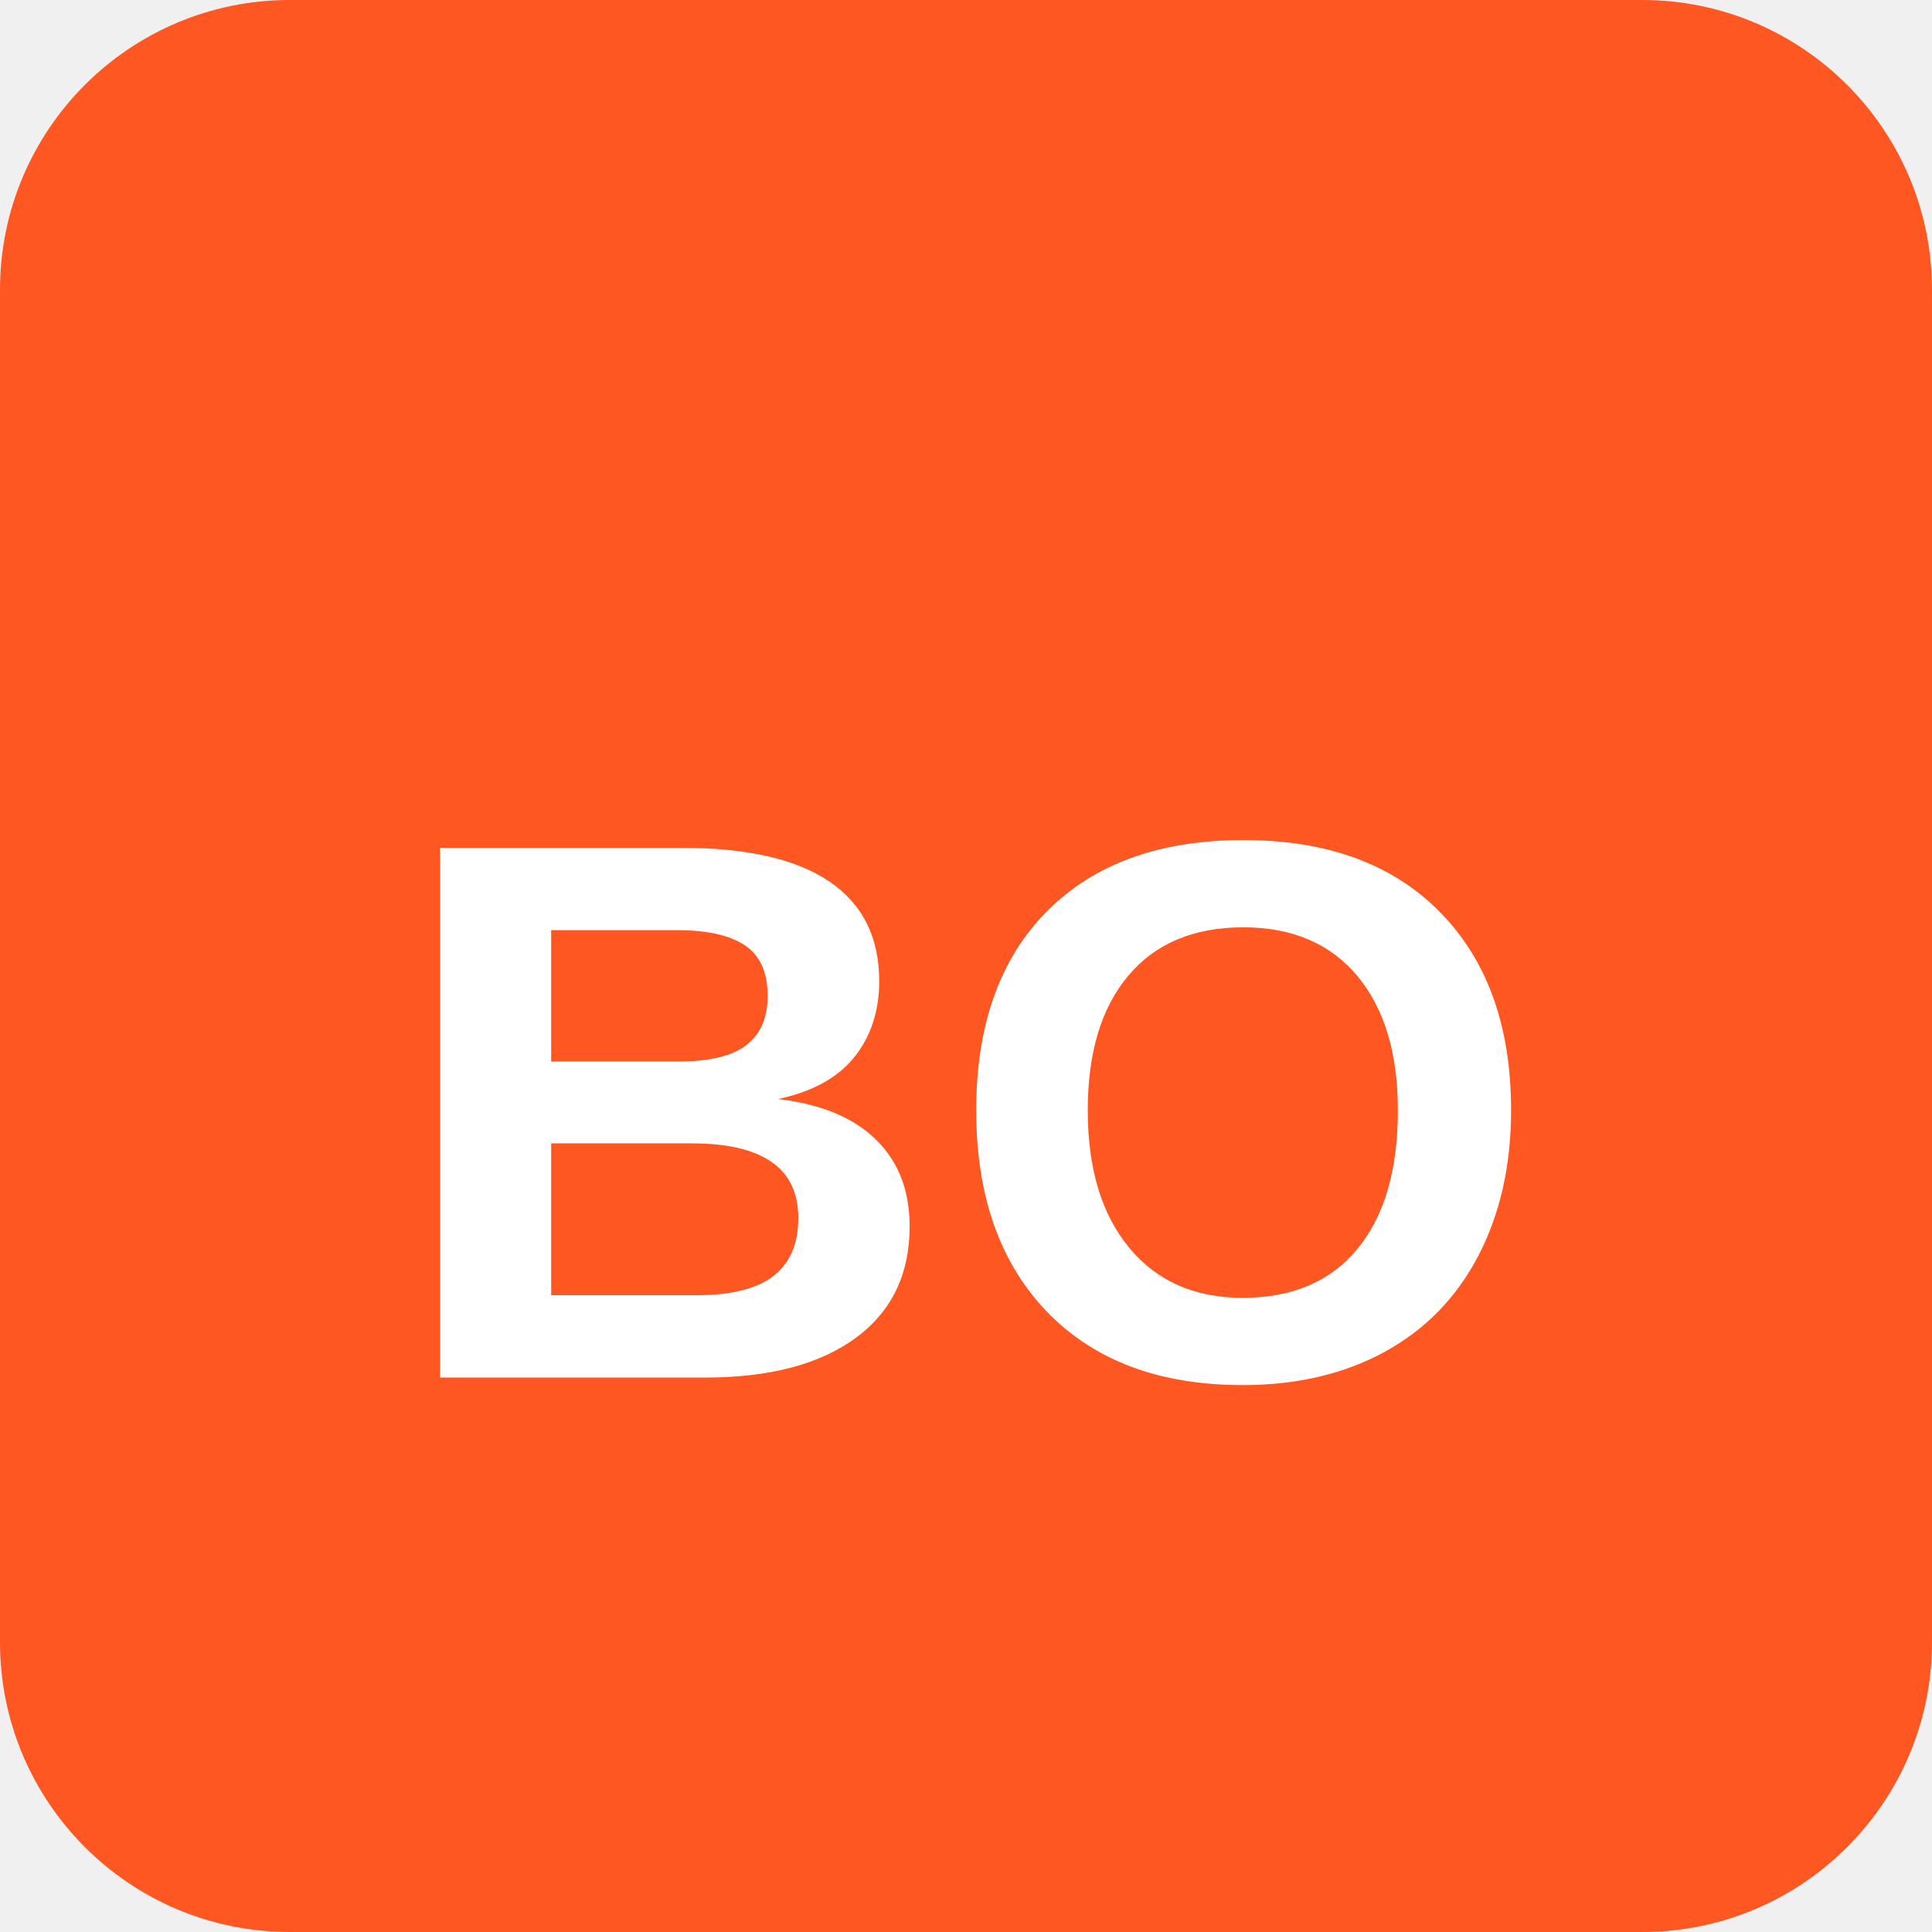
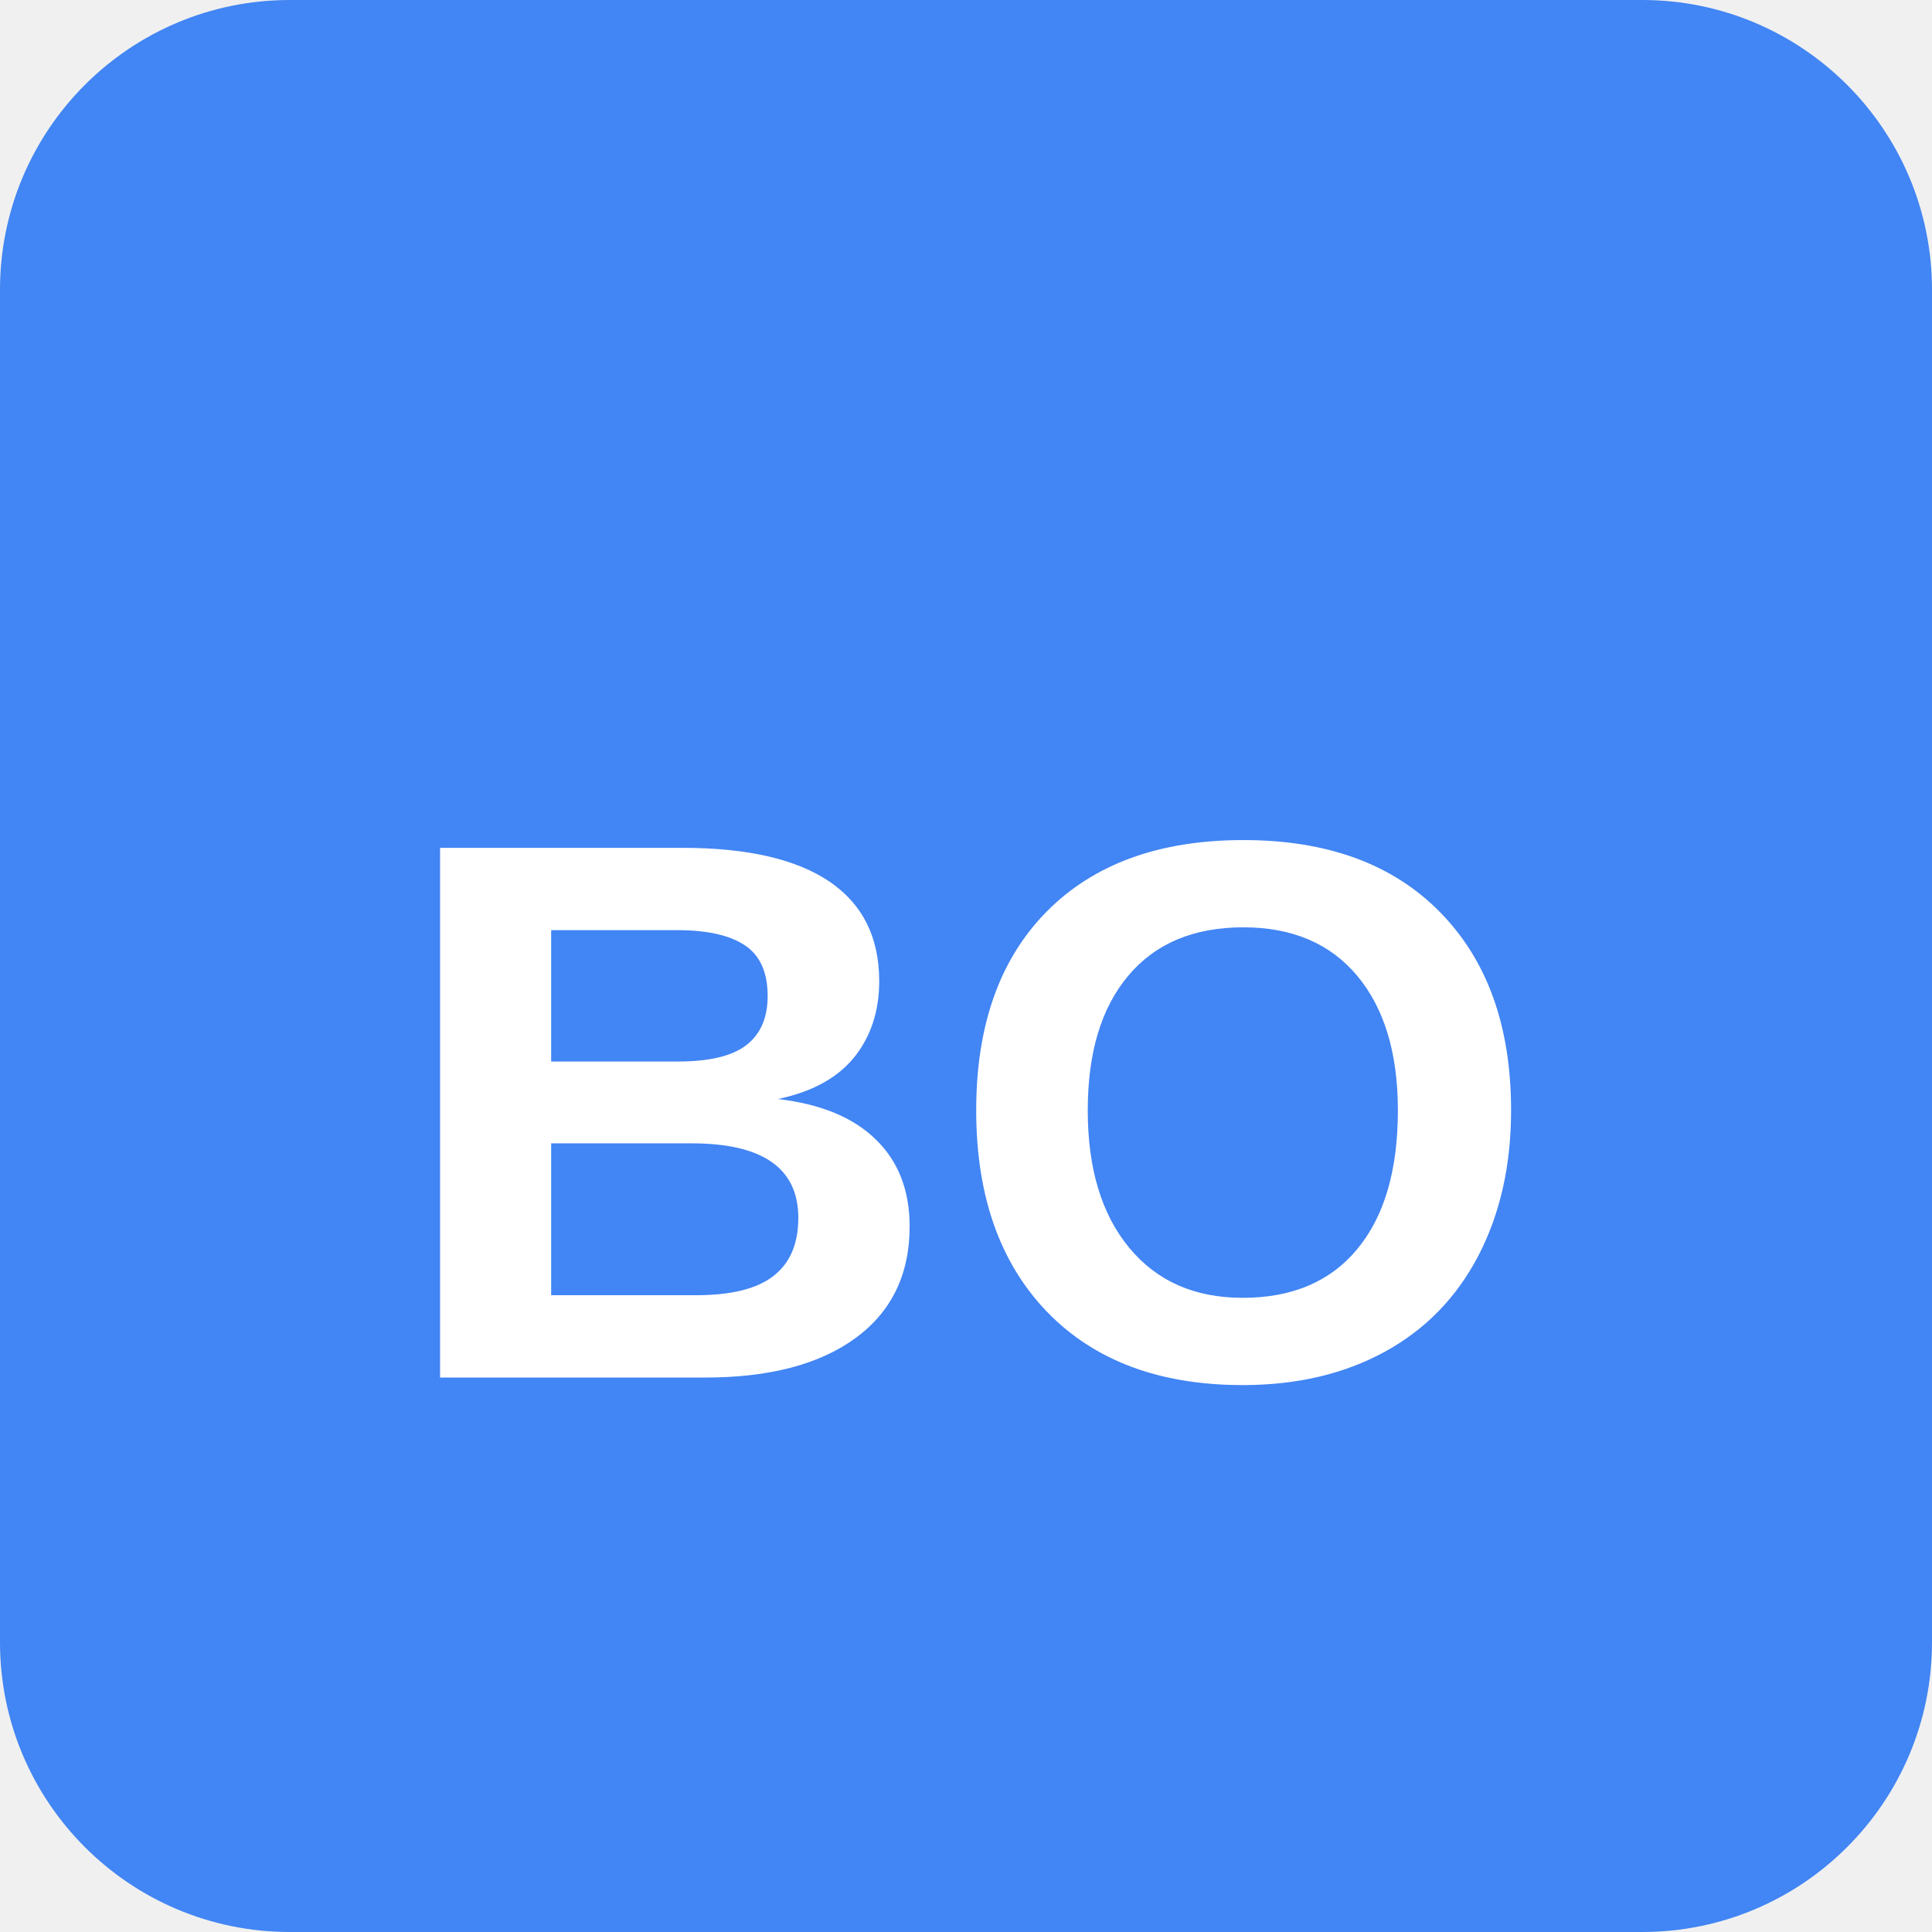
<svg xmlns="http://www.w3.org/2000/svg" width="128" height="128" viewBox="0 0 128 128">
-   <rect width="128" height="128" rx="19.2" fill="#FF5722" />
+   <rect width="128" height="128" rx="19.2" fill="#4285F4" />
  <text x="50%" y="76.8" font-family="Arial, sans-serif" font-size="51" font-weight="bold" fill="#FFFFFF" text-anchor="middle" dominant-baseline="middle">
    BO
  </text>
</svg>
